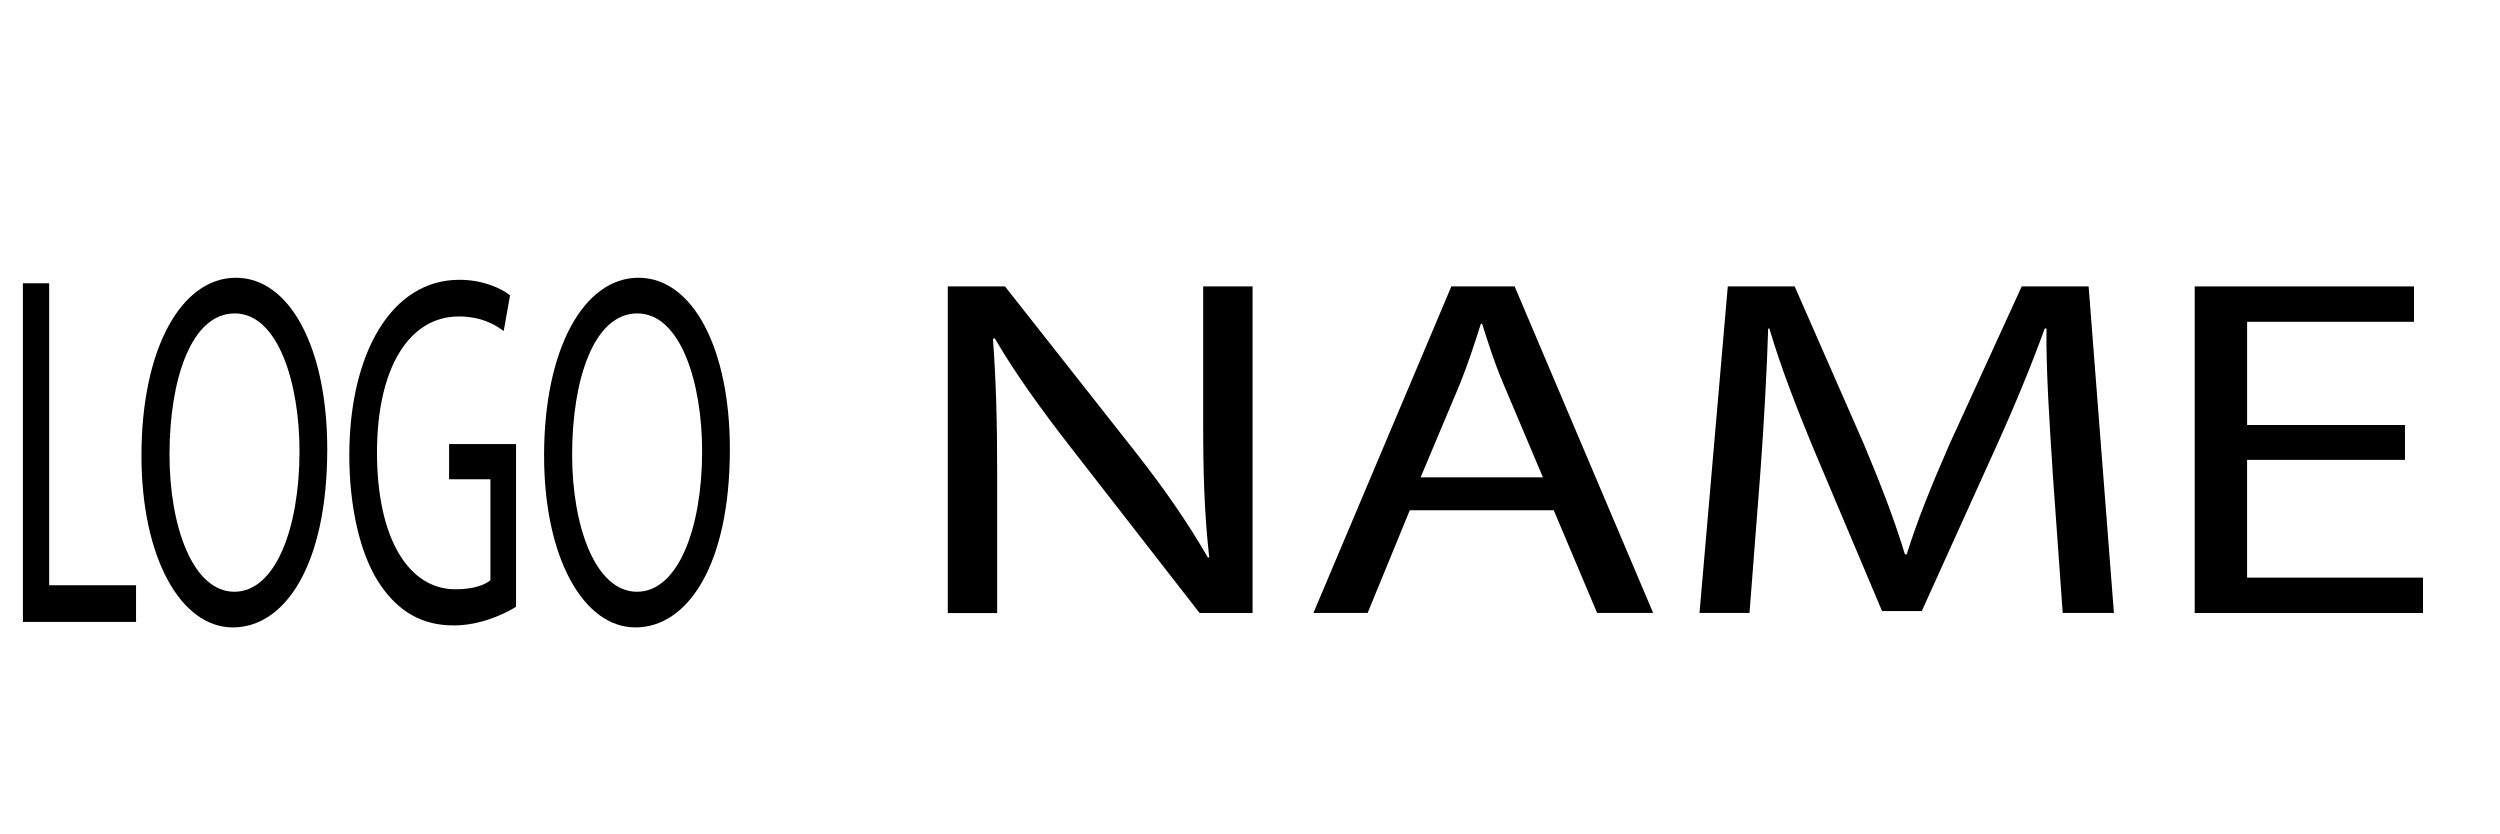
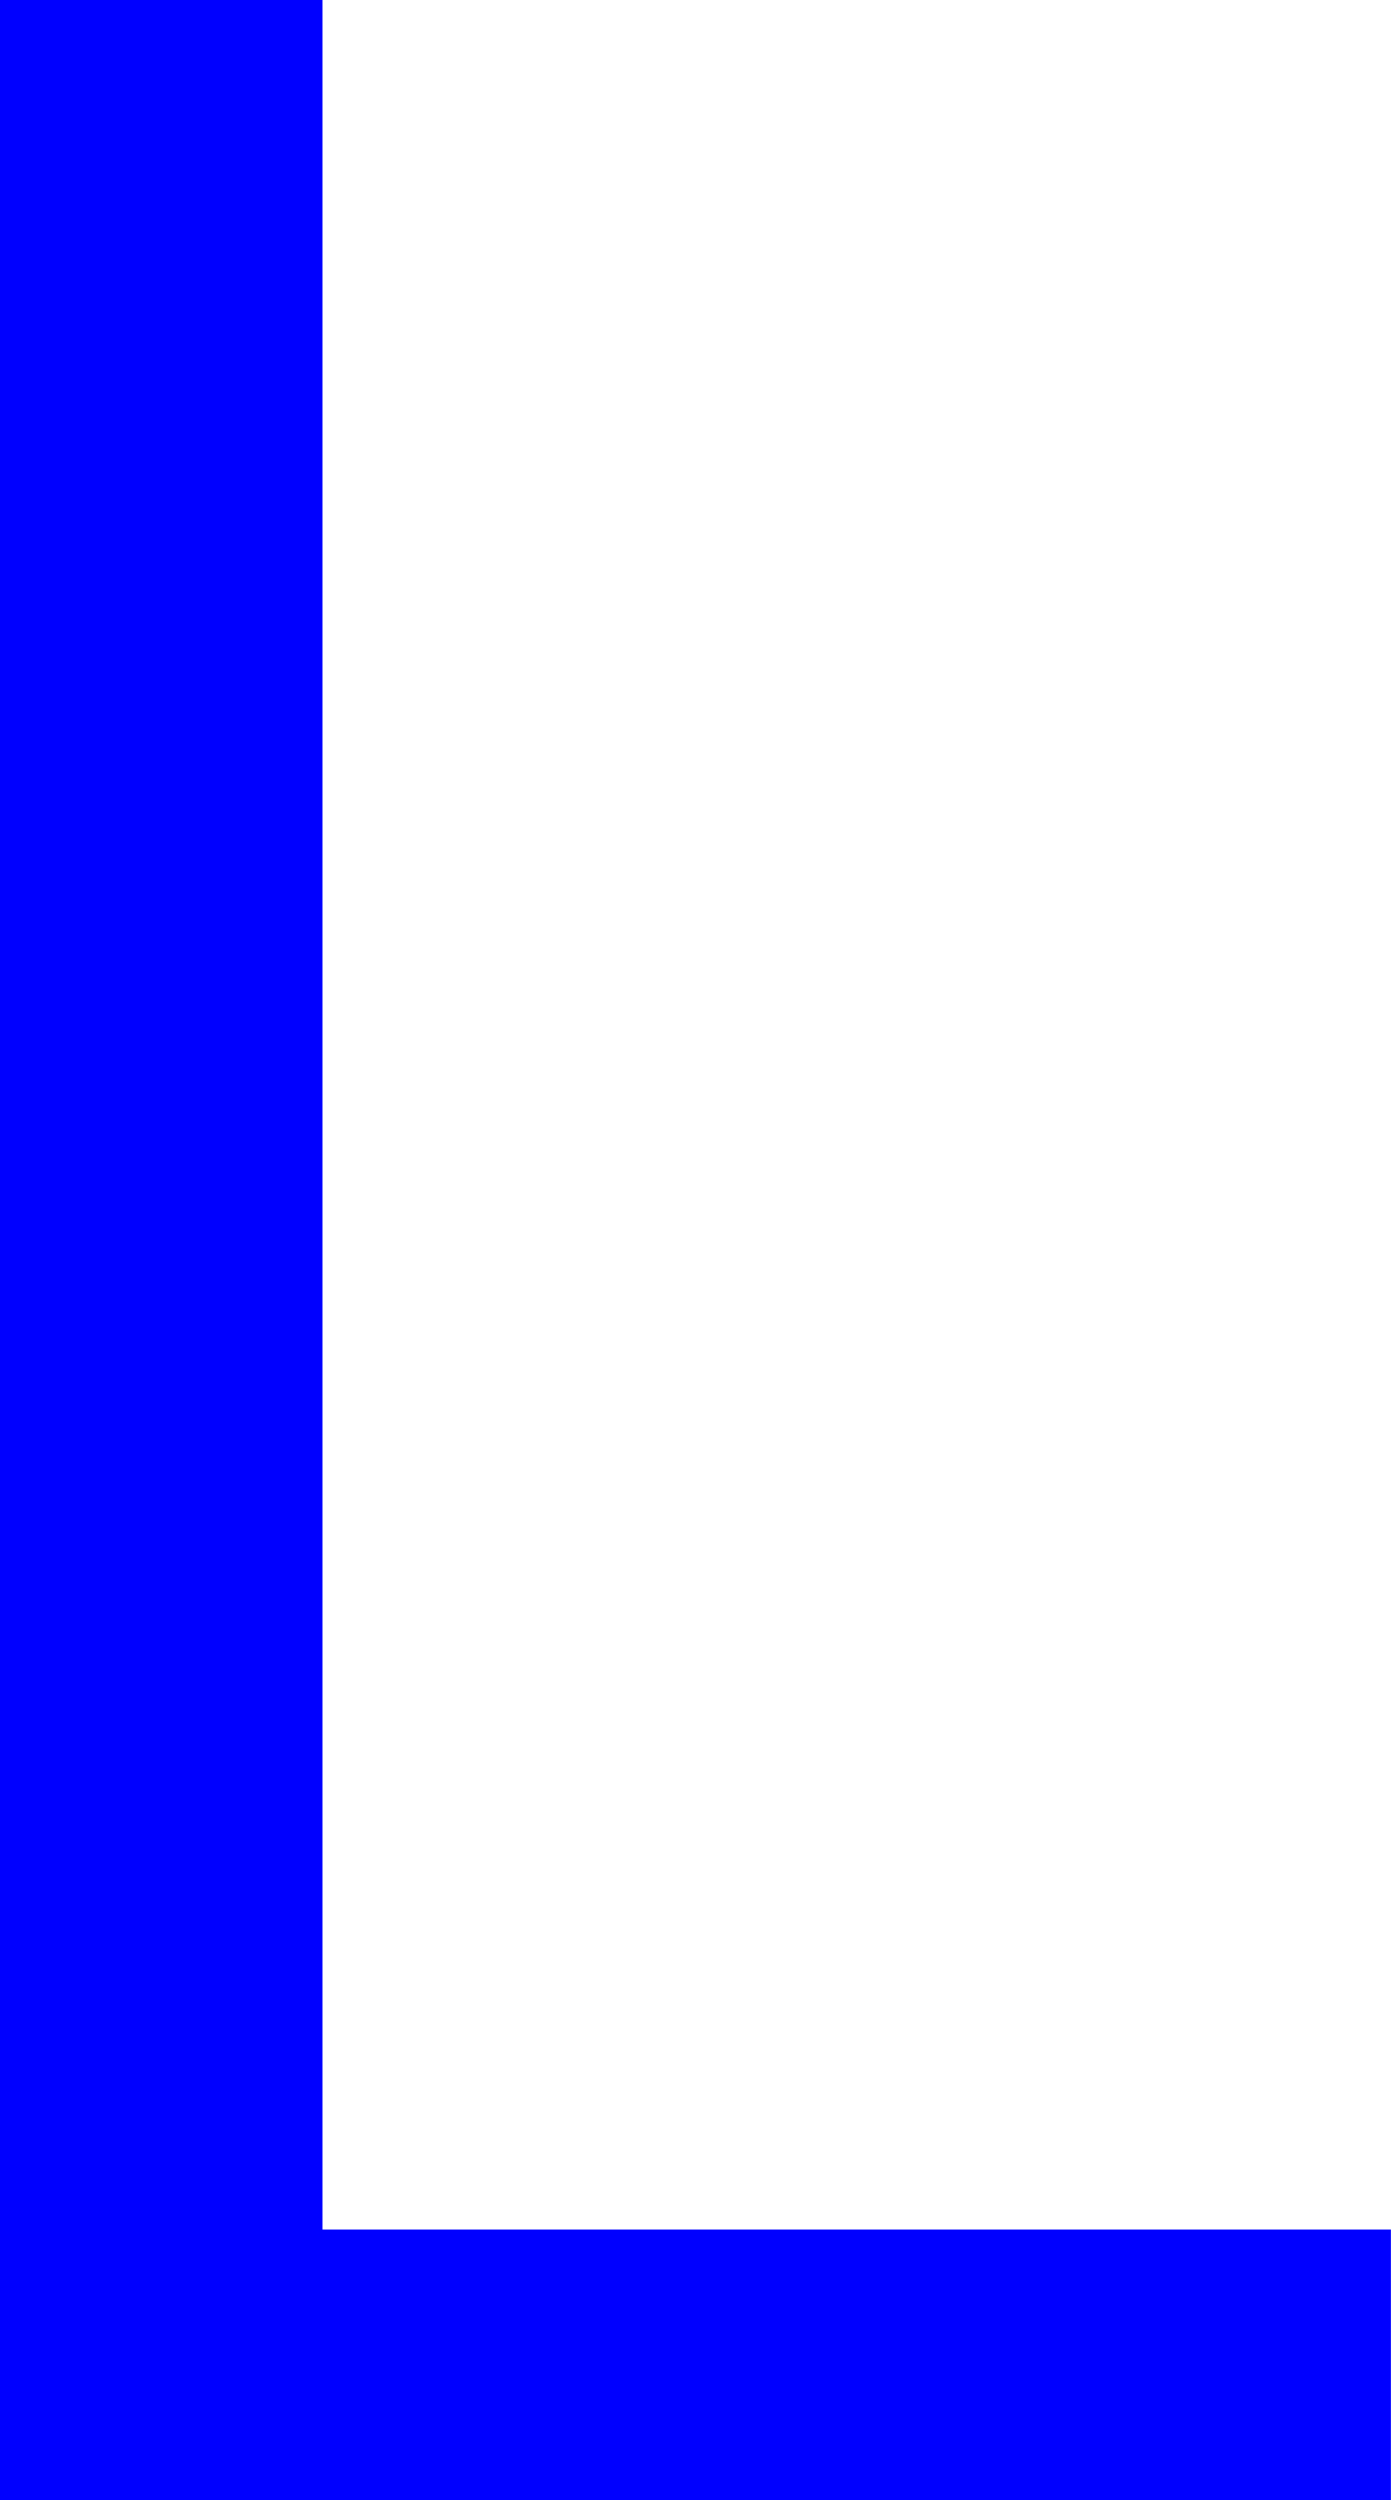
- <svg xmlns="http://www.w3.org/2000/svg" id="Layer_1" version="1.1" viewBox="0 0 600 200">
-   <g>
-     <path d="M5.5,67.99h6.3v72.47h20.85v8.8H5.5v-81.27Z" />
-     <path d="M78.54,107.78c0,27.97-10.21,42.8-22.66,42.8s-21.93-16.64-21.93-41.24c0-25.8,9.63-42.68,22.66-42.68s21.93,17,21.93,41.12ZM40.68,109.1c0,17.36,5.65,32.92,15.56,32.92s15.64-15.31,15.64-33.76c0-16.16-5.07-33.04-15.56-33.04s-15.64,16.04-15.64,33.88Z" />
-     <path d="M123.85,145.64c-2.82,1.69-8.4,4.46-14.98,4.46-7.38,0-13.46-3.13-18.24-10.73-4.2-6.75-6.8-17.6-6.8-30.26.07-24.24,10.06-41.96,26.42-41.96,5.65,0,10.06,2.05,12.16,3.74l-1.52,8.56c-2.61-1.93-5.86-3.5-10.79-3.5-11.87,0-19.62,12.3-19.62,32.68s7.46,32.8,18.82,32.8c4.13,0,6.95-.96,8.4-2.17v-24.24h-9.92v-8.44h16.07v39.07Z" />
-     <path d="M175.17,107.78c0,27.97-10.21,42.8-22.66,42.8s-21.93-16.64-21.93-41.24c0-25.8,9.63-42.68,22.66-42.68s21.93,17,21.93,41.12ZM137.31,109.1c0,17.36,5.65,32.92,15.56,32.92s15.64-15.31,15.64-33.76c0-16.16-5.07-33.04-15.56-33.04s-15.64,16.04-15.64,33.88Z" />
-   </g>
-   <g>
-     <path d="M227.47,147.12v-78.38h13.73l31.23,39.65c7.23,9.19,12.87,17.44,17.49,25.47l.29-.12c-1.16-10.47-1.45-20-1.45-32.21v-32.79h11.86v78.38h-12.72l-30.94-39.77c-6.79-8.72-13.3-17.68-18.22-26.16l-.43.12c.72,9.88,1.01,19.3,1.01,32.33v33.49h-11.86Z" />
-     <path d="M338.35,122.46l-10.12,24.65h-13.01l33.11-78.38h15.18l33.25,78.38h-13.45l-10.41-24.65h-34.55ZM370.3,114.55l-9.54-22.56c-2.17-5.12-3.61-9.77-5.06-14.3h-.29c-1.45,4.65-3.04,9.42-4.92,14.19l-9.54,22.68h29.35Z" />
-     <path d="M492.61,112.69c-.72-10.93-1.59-24.07-1.45-33.84h-.43c-3.33,9.19-7.37,18.96-12.29,29.77l-17.21,38.03h-9.54l-15.76-37.33c-4.63-11.05-8.53-21.16-11.28-30.47h-.29c-.29,9.77-1.01,22.91-1.88,34.65l-2.6,33.61h-12l6.79-78.38h16.05l16.63,37.91c4.05,9.65,7.37,18.26,9.83,26.4h.43c2.46-7.91,5.93-16.51,10.26-26.4l17.35-37.91h16.05l6.07,78.38h-12.29l-2.46-34.42Z" />
-     <path d="M577.18,110.37h-37.88v28.26h42.22v8.49h-54.79v-78.38h52.63v8.49h-40.05v24.77h37.88v8.37Z" />
-   </g>
+ <svg xmlns="http://www.w3.org/2000/svg" id="Layer_1" version="1.1" viewBox="0 0 27 48.53">
+   <defs>
+     <style>
+       .st0 {
+         fill: blue;
+       }
+     </style>
+   </defs>
+   <path class="st0" d="M0,0h6.26v43.28h20.74v5.26H0V0Z" />
</svg>
